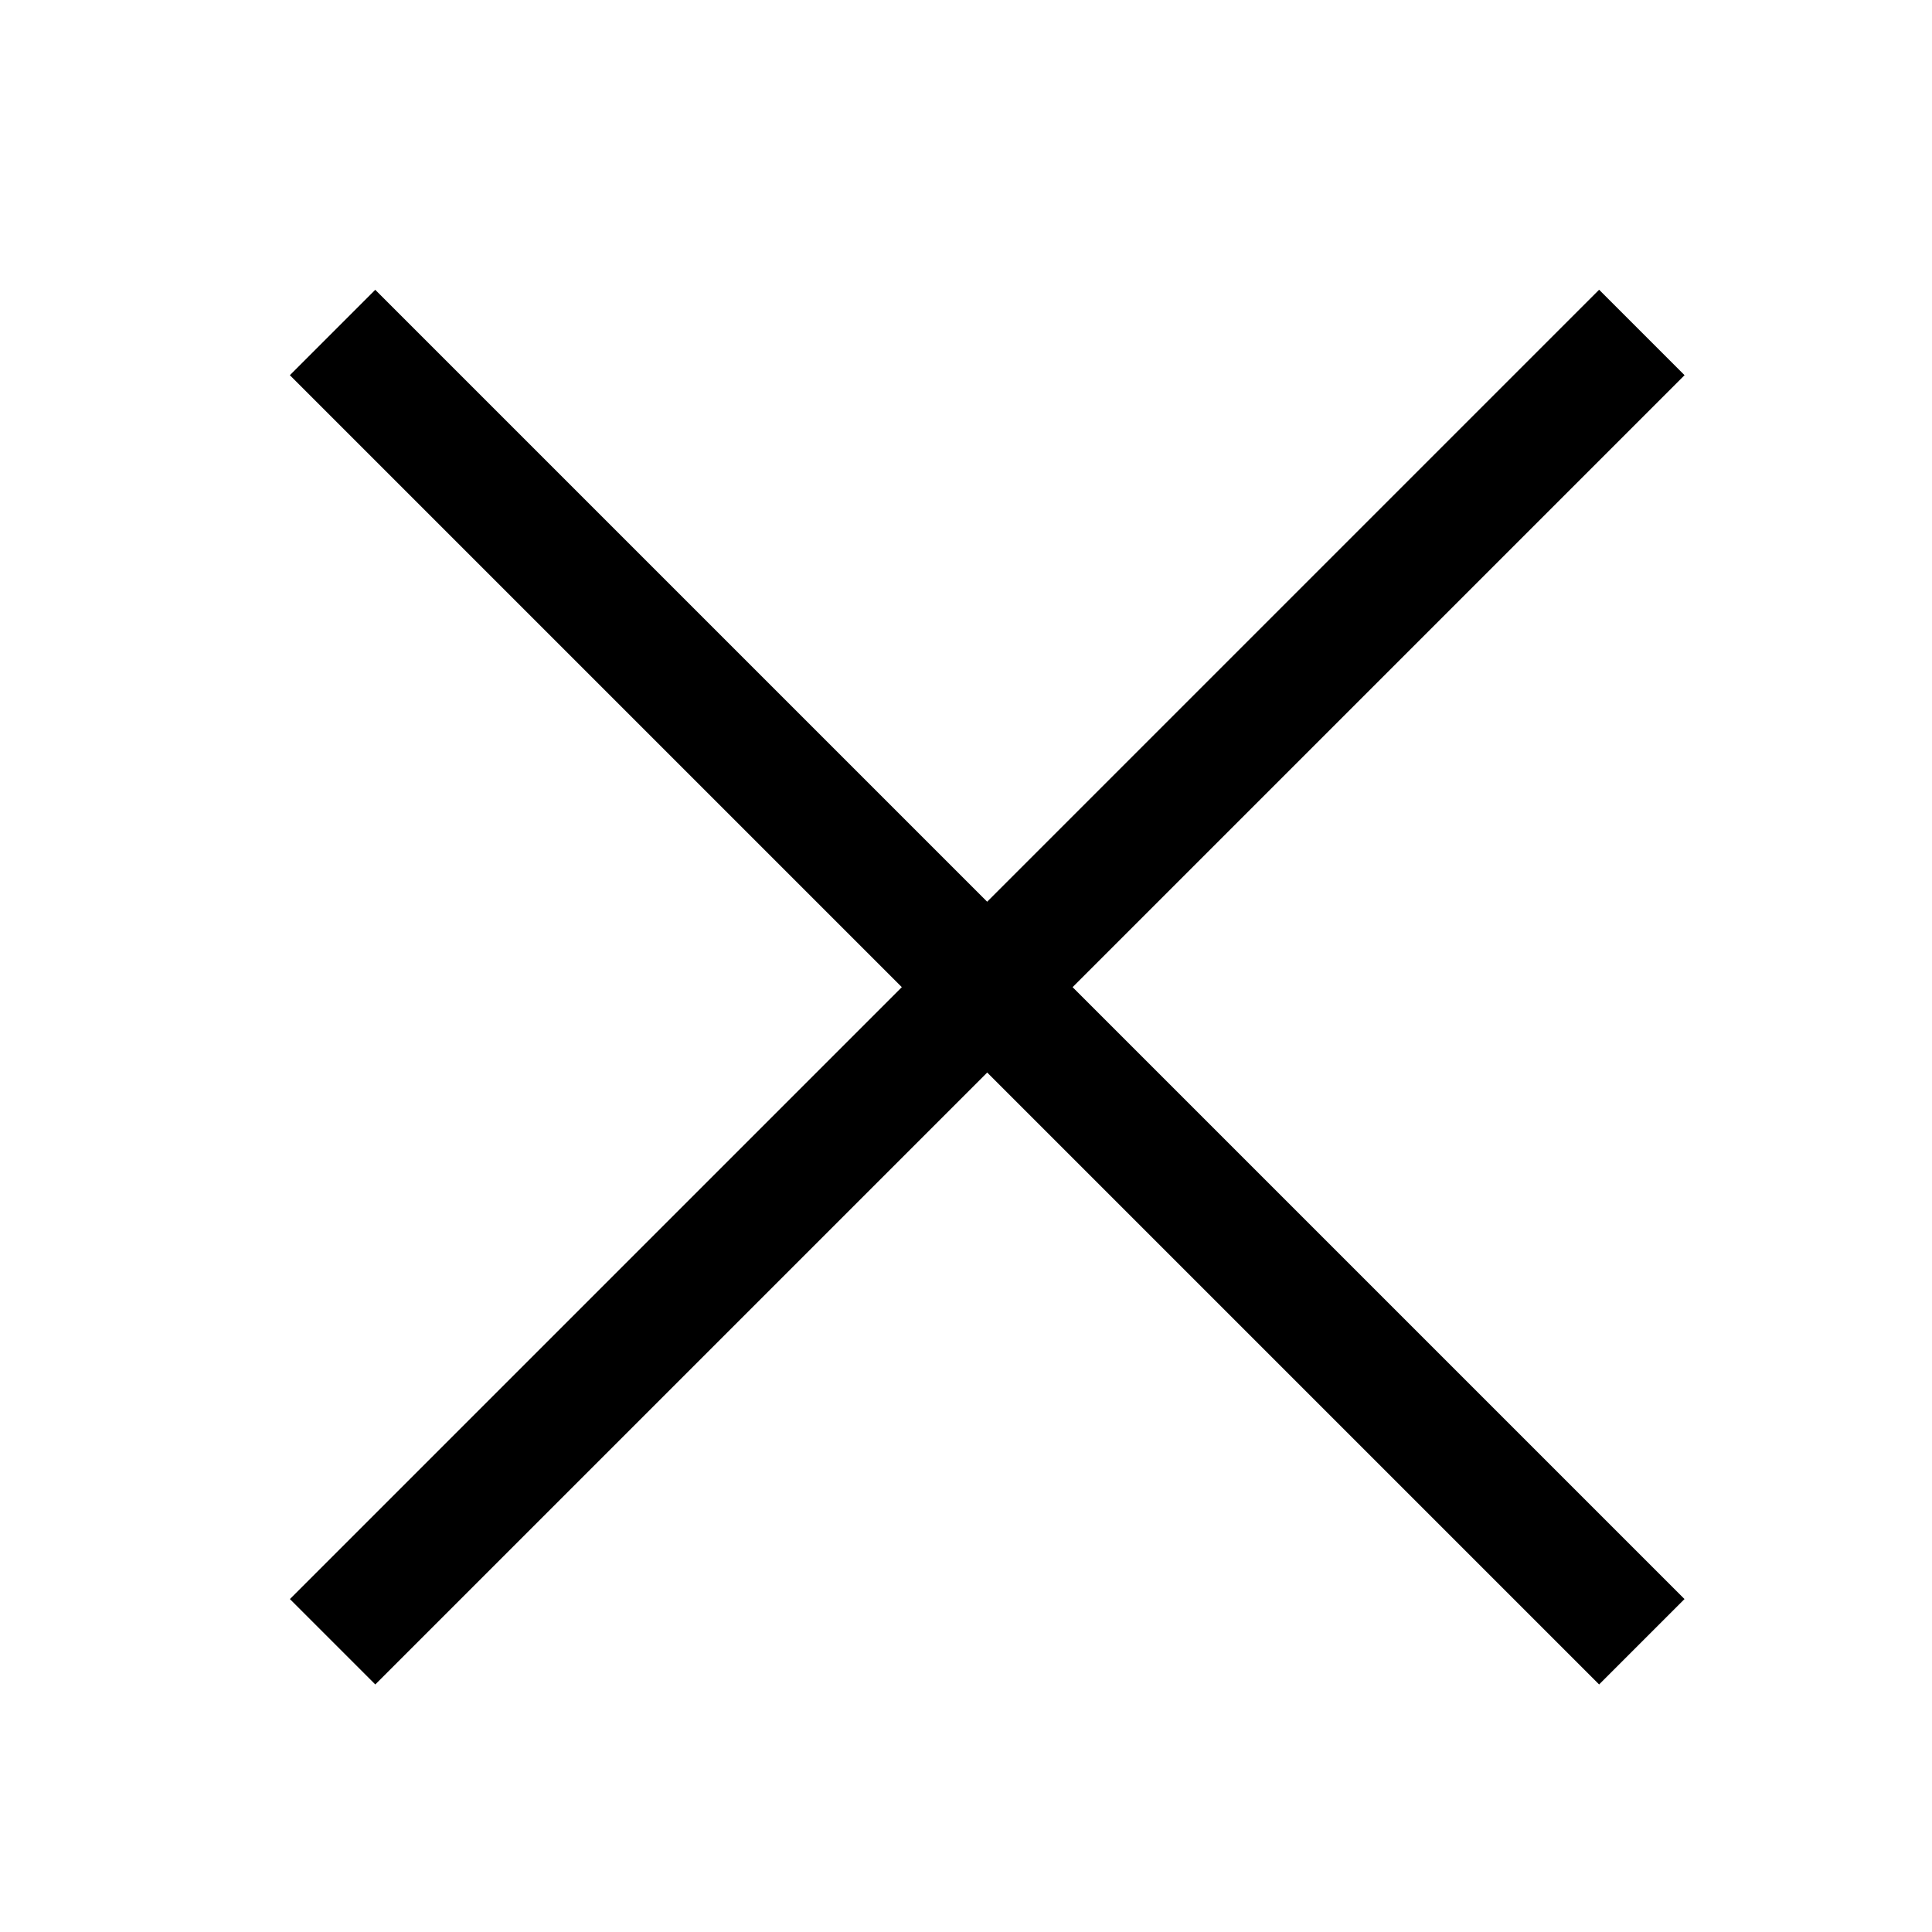
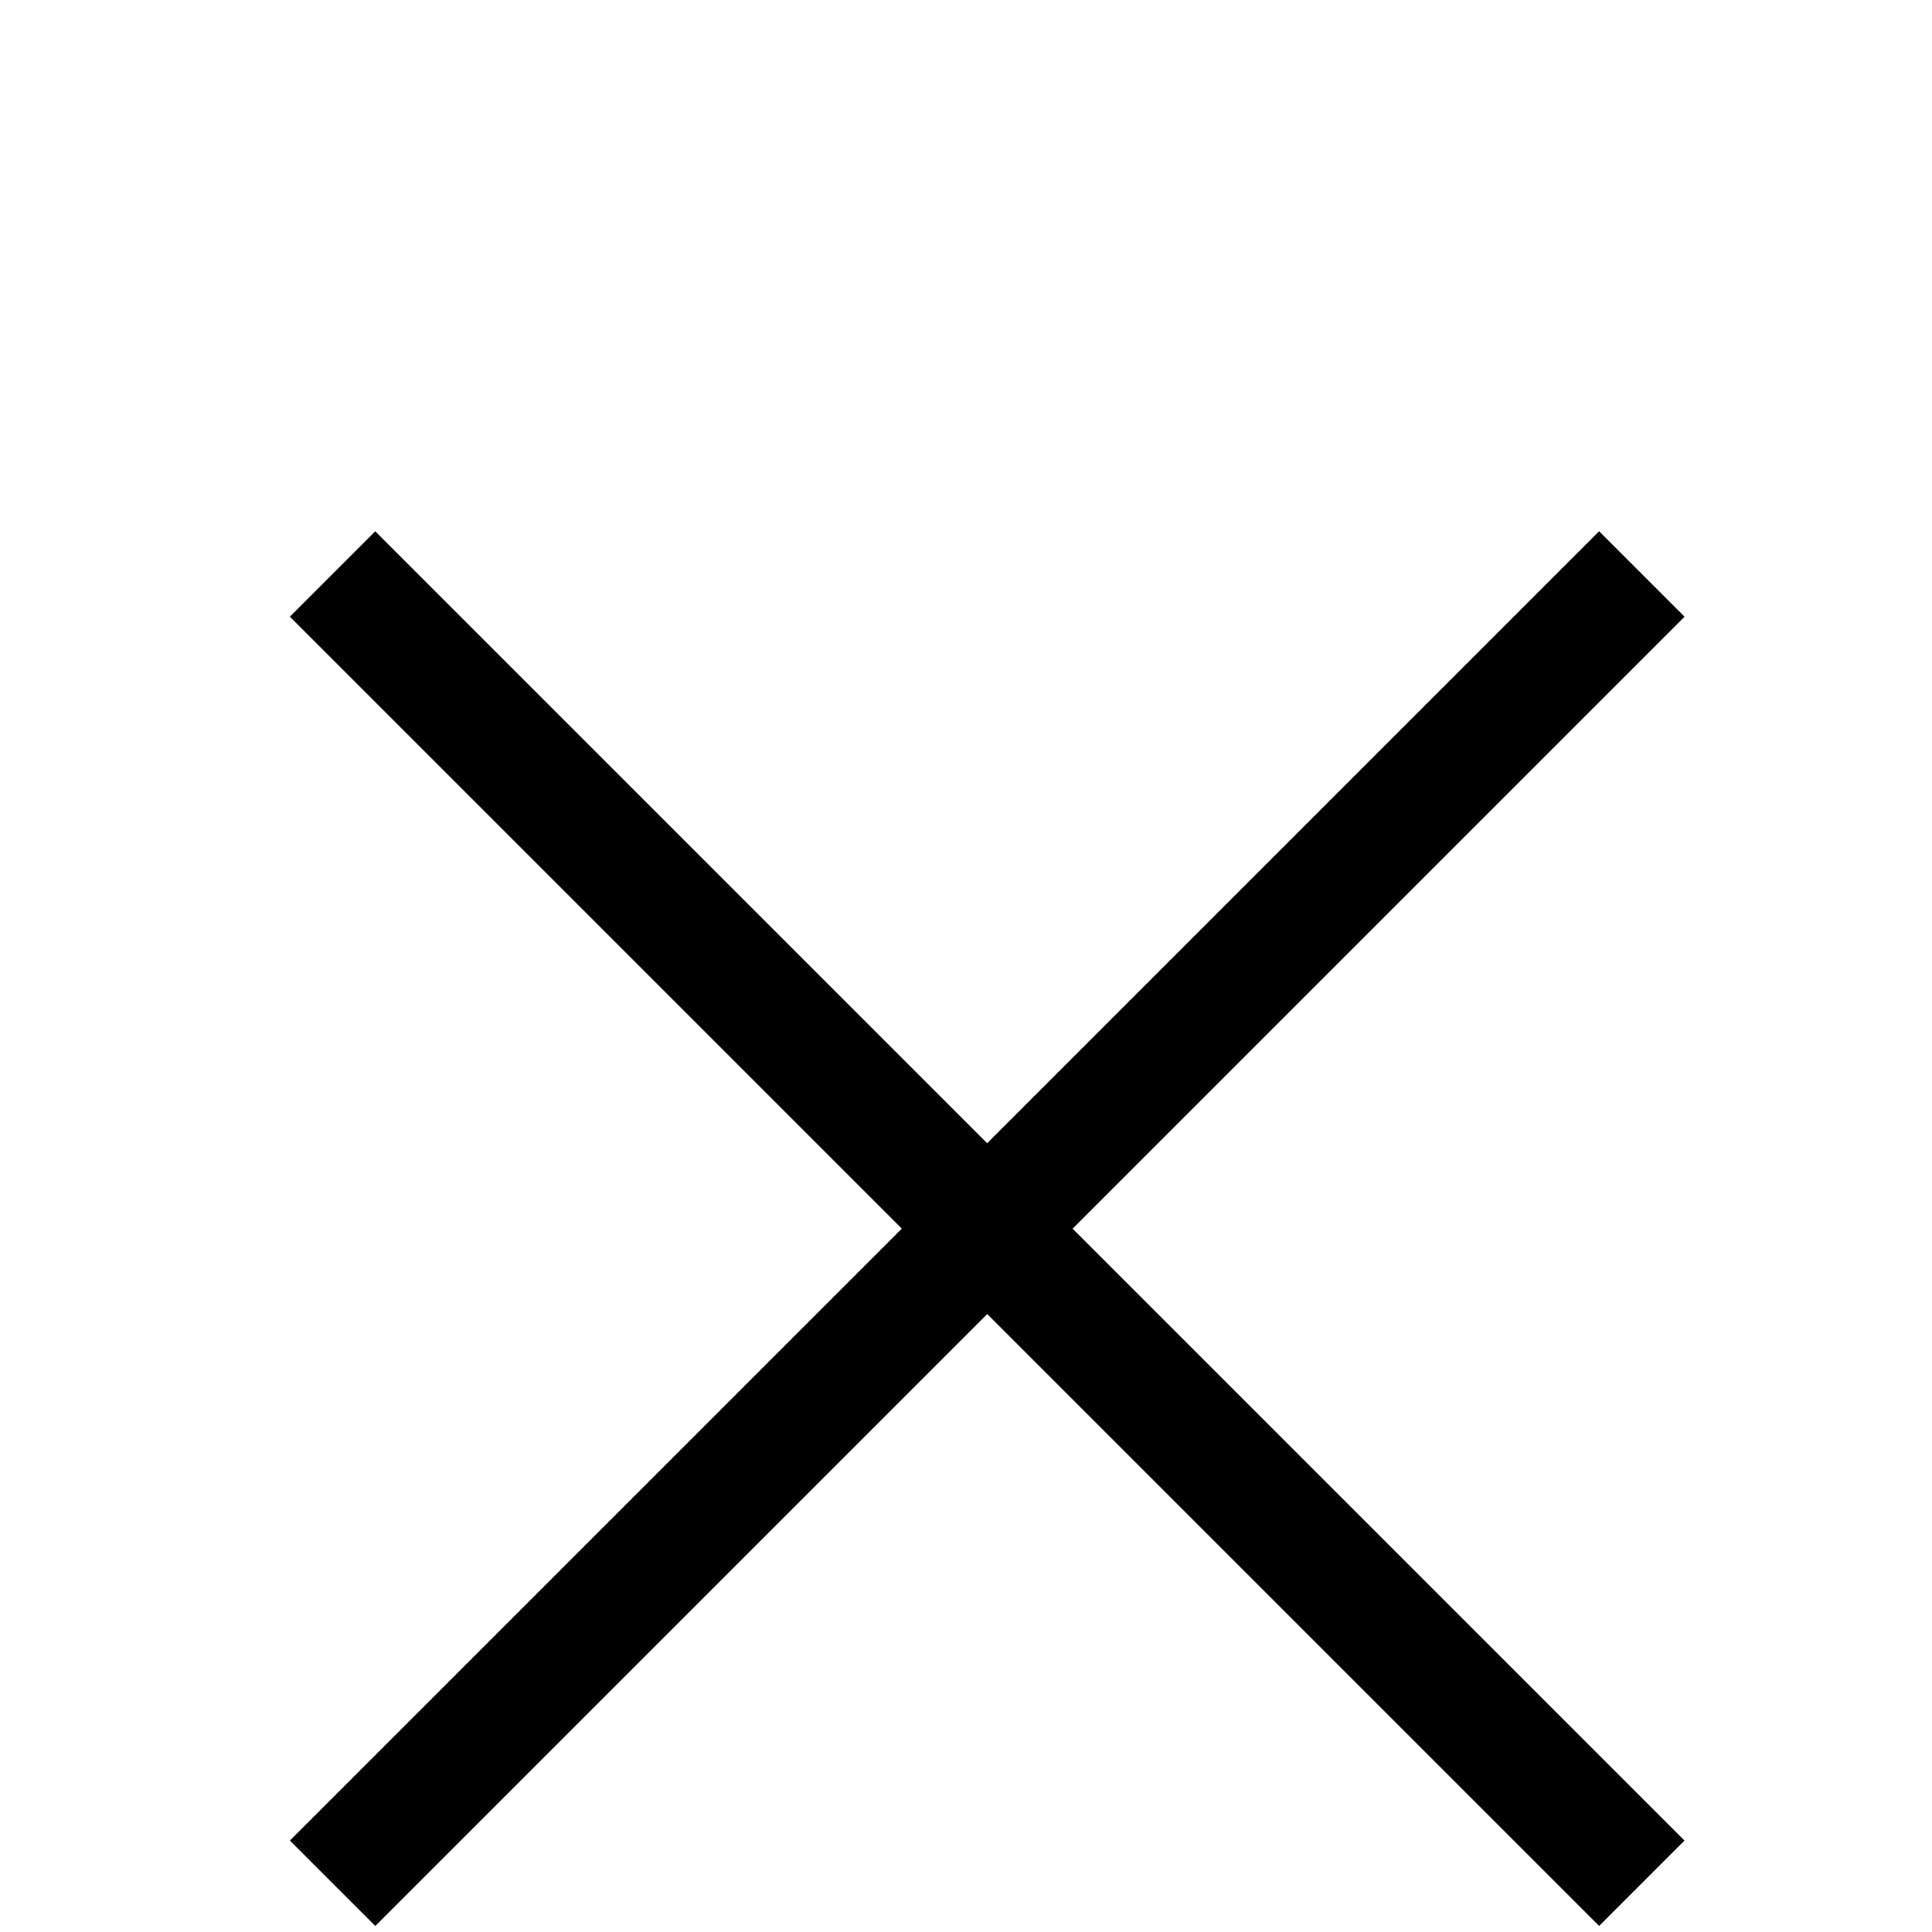
<svg xmlns="http://www.w3.org/2000/svg" width="24" height="24" viewBox="0 0 24 24">
  <g fill="none" fill-rule="evenodd">
    <g>
      <g>
        <g>
-           <path d="M4 28L28 28 28 4 4 4z" transform="translate(-1378, -1520) translate(1102, 1506) translate(272, 10)" />
-           <path fill="#000" d="M17.013 4.763v10.75h10.75v1.5h-10.75v10.75h-1.5v-10.75H4.762v-1.5h10.75V4.762h1.5z" transform="translate(-1378, -1520) translate(1102, 1506) translate(272, 10) translate(16.26346, 16.26346) rotate(-315) translate(-16.26346, -16.26346)" />
+           <g>
+             <path d="M4 28L28 28 28 4 4 4z" transform="translate(-316, -36) translate(0, 25) translate(20, 10) translate(292, 0)" />
+             <path fill="#000" d="M17.013 4.763v10.75h10.75v1.5h-10.75v10.75h-1.5v-10.75H4.762v-1.5h10.75V4.762h1.5z" transform="translate(-316, -36) translate(0, 25) translate(20, 10) translate(292, 0) translate(16.26346, 16.26346) rotate(-315) translate(-16.26346, -16.26346)" />
+           </g>
        </g>
      </g>
    </g>
  </g>
</svg>
